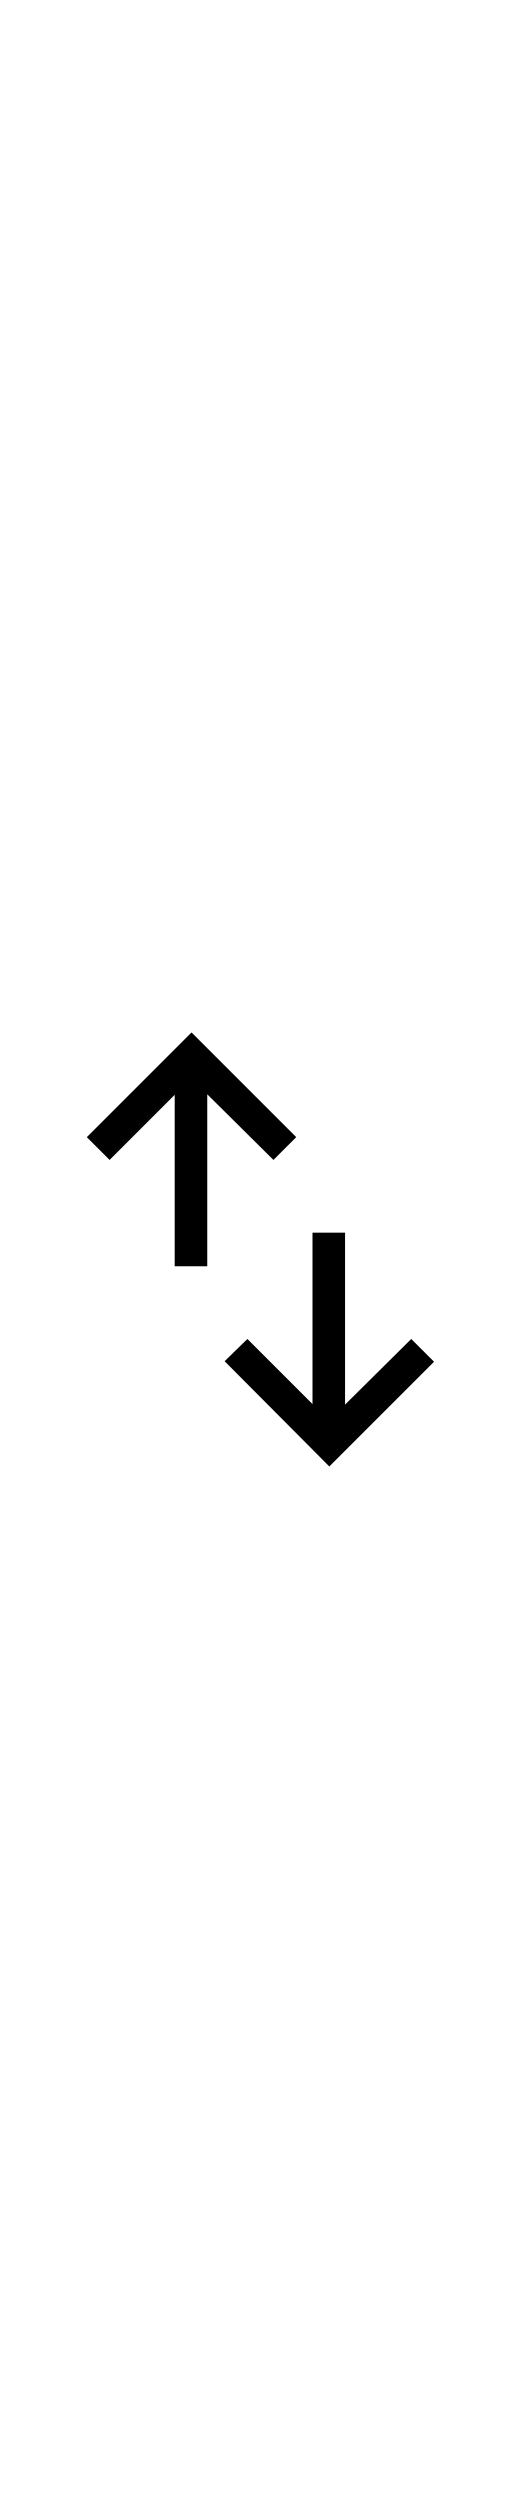
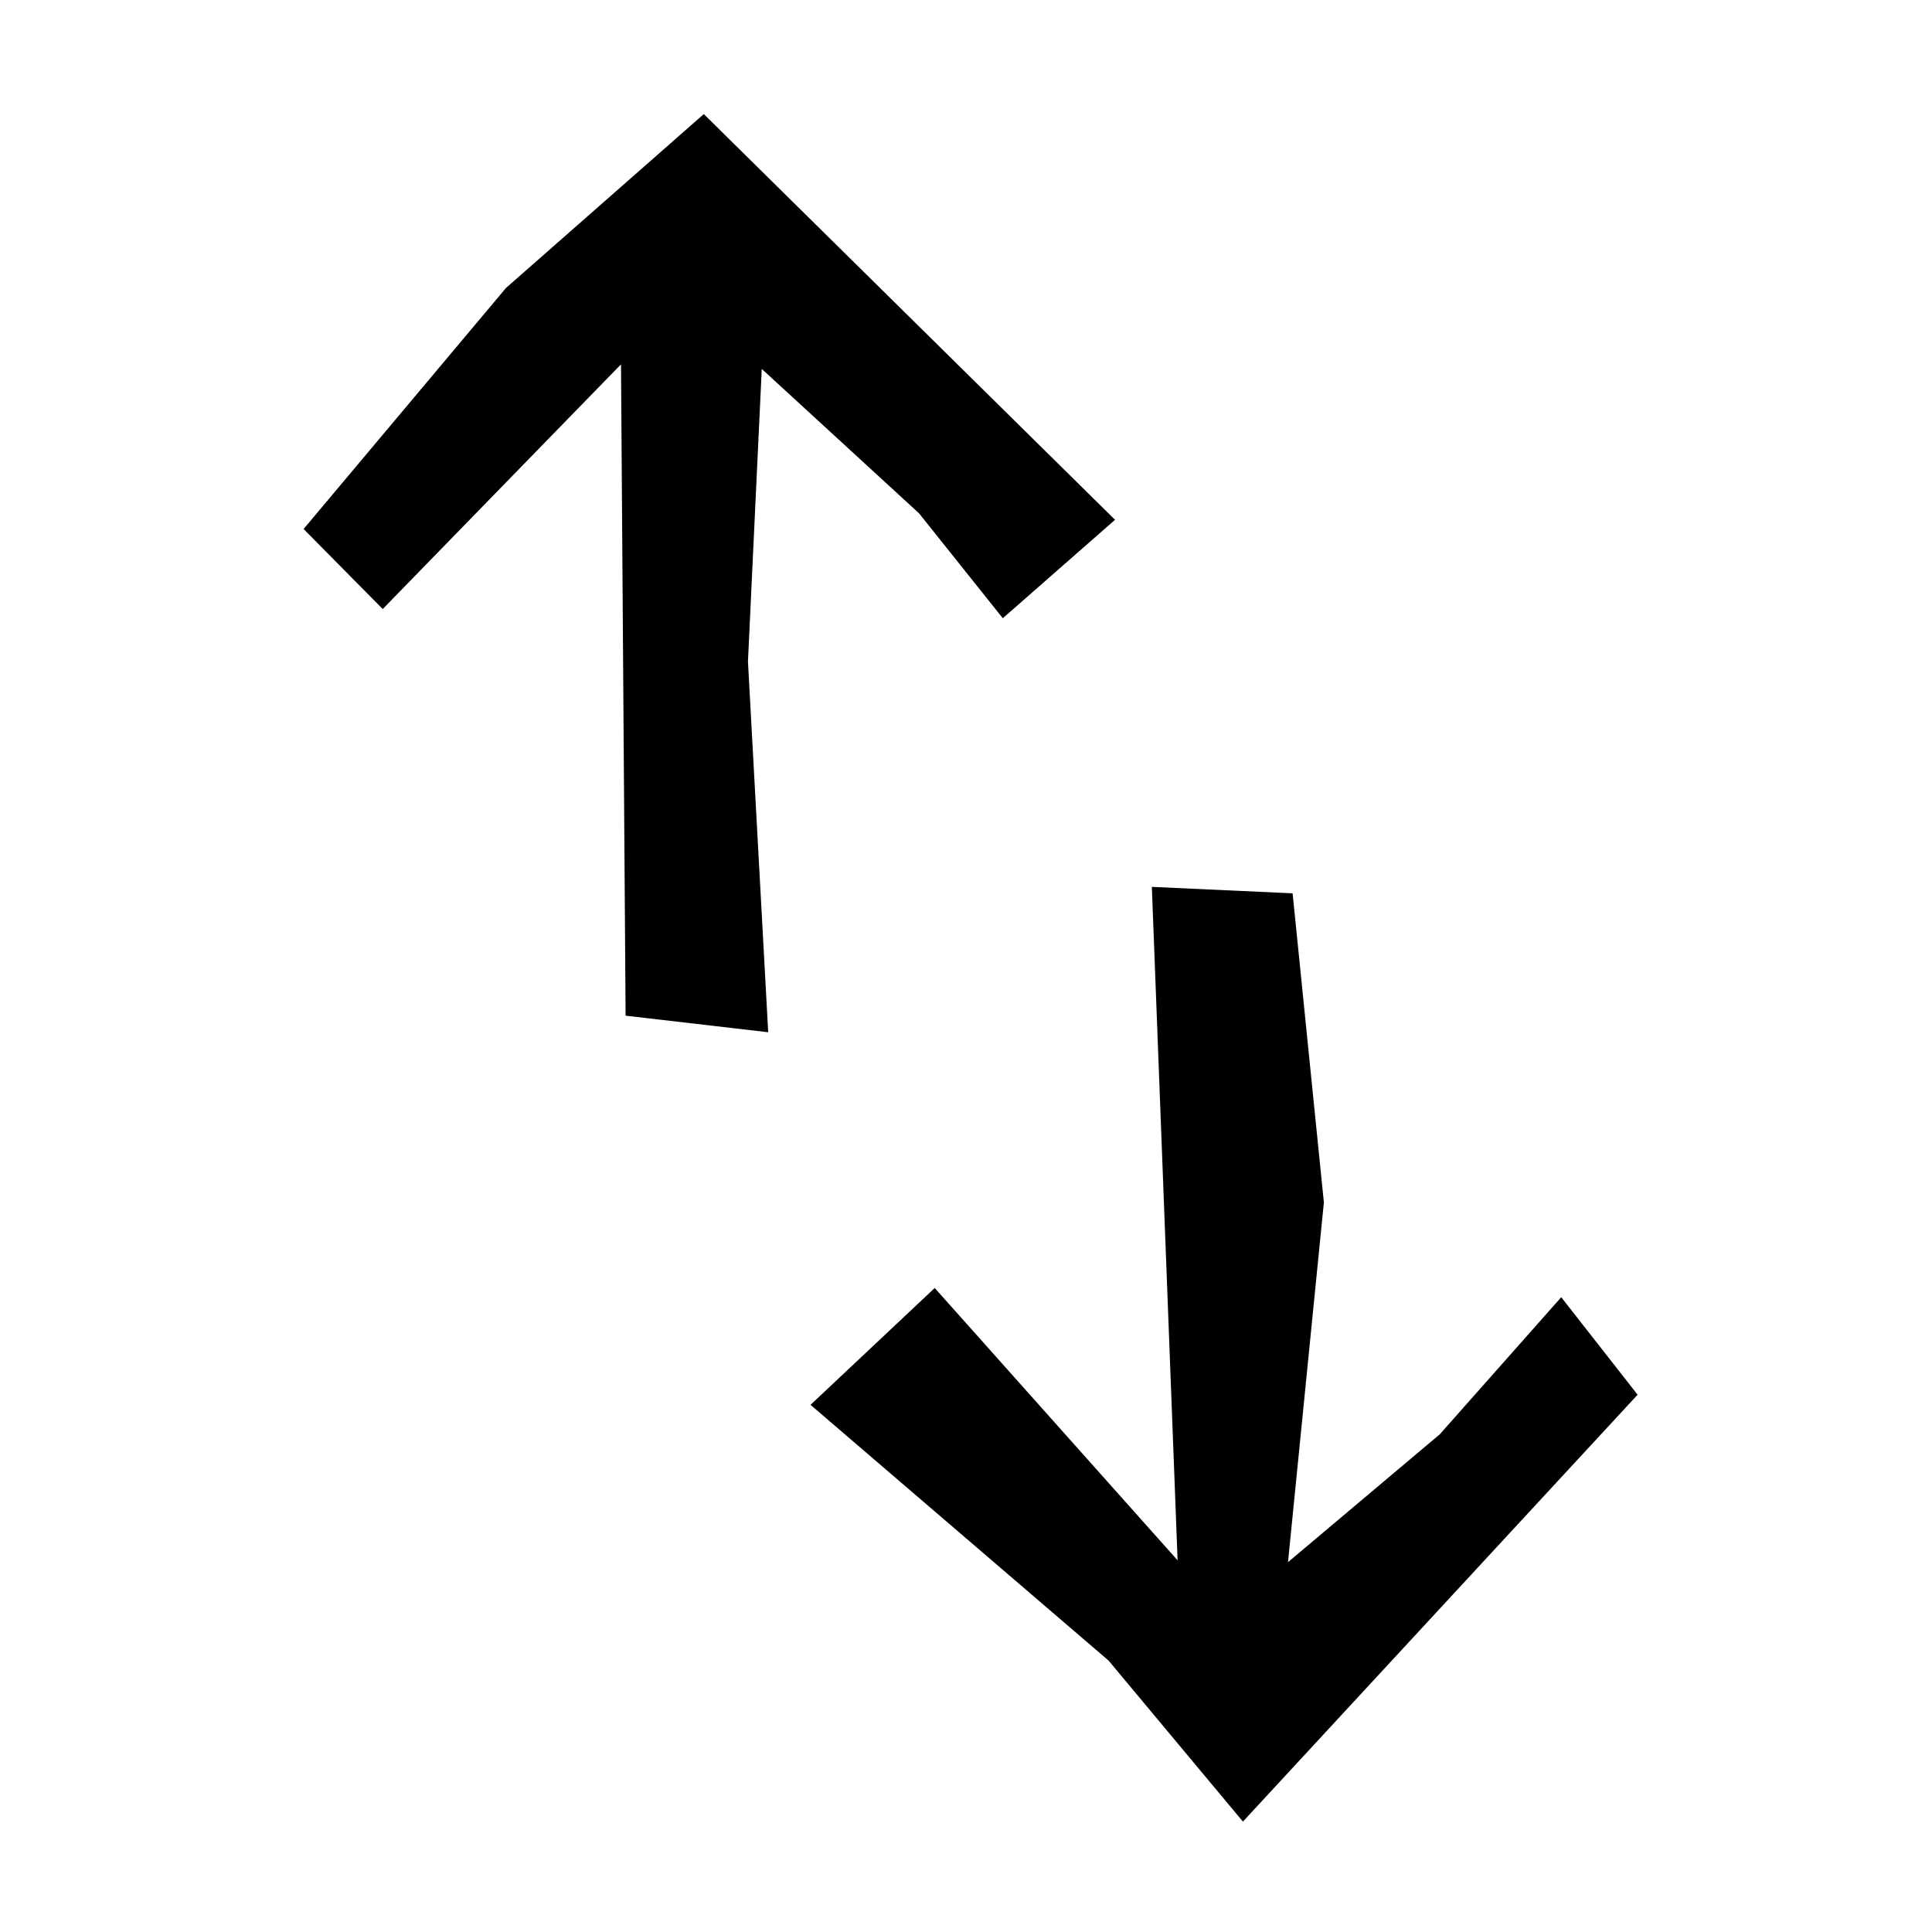
- <svg xmlns="http://www.w3.org/2000/svg" height="48" width="10" viewBox="0 0 48 48">
-   <path d="M16.1 25.5V9.7l-6 6L8 13.6l9.65-9.65 9.65 9.65-2.1 2.1-6.1-6.05V25.5Zm14.25 18.45-9.65-9.7 2.1-2.05 6 6V22.4h3v15.85l6.1-6.05 2.1 2.1Z" />
+ <svg xmlns="http://www.w3.org/2000/svg" width="100%" height="100%" viewBox="0 0 2100 2100" version="1.1" xml:space="preserve" style="fill-rule:evenodd;clip-rule:evenodd;stroke-linecap:round;stroke-linejoin:round;stroke-miterlimit:1.5;">
+   <path d="M1252,964L1280,1696L1016,1400L881,1527L1205,1805L1351,1980L1780,1516L1697,1410L1565,1559L1400,1698L1439,1307L1405,971L1252,964Z" />
+   <path d="M835,1122L813,719L828,401L999,558L1090,672L1212,565L765,124L550,313L330,575L416,662L675,396L680,1104L835,1122Z" />
</svg>
